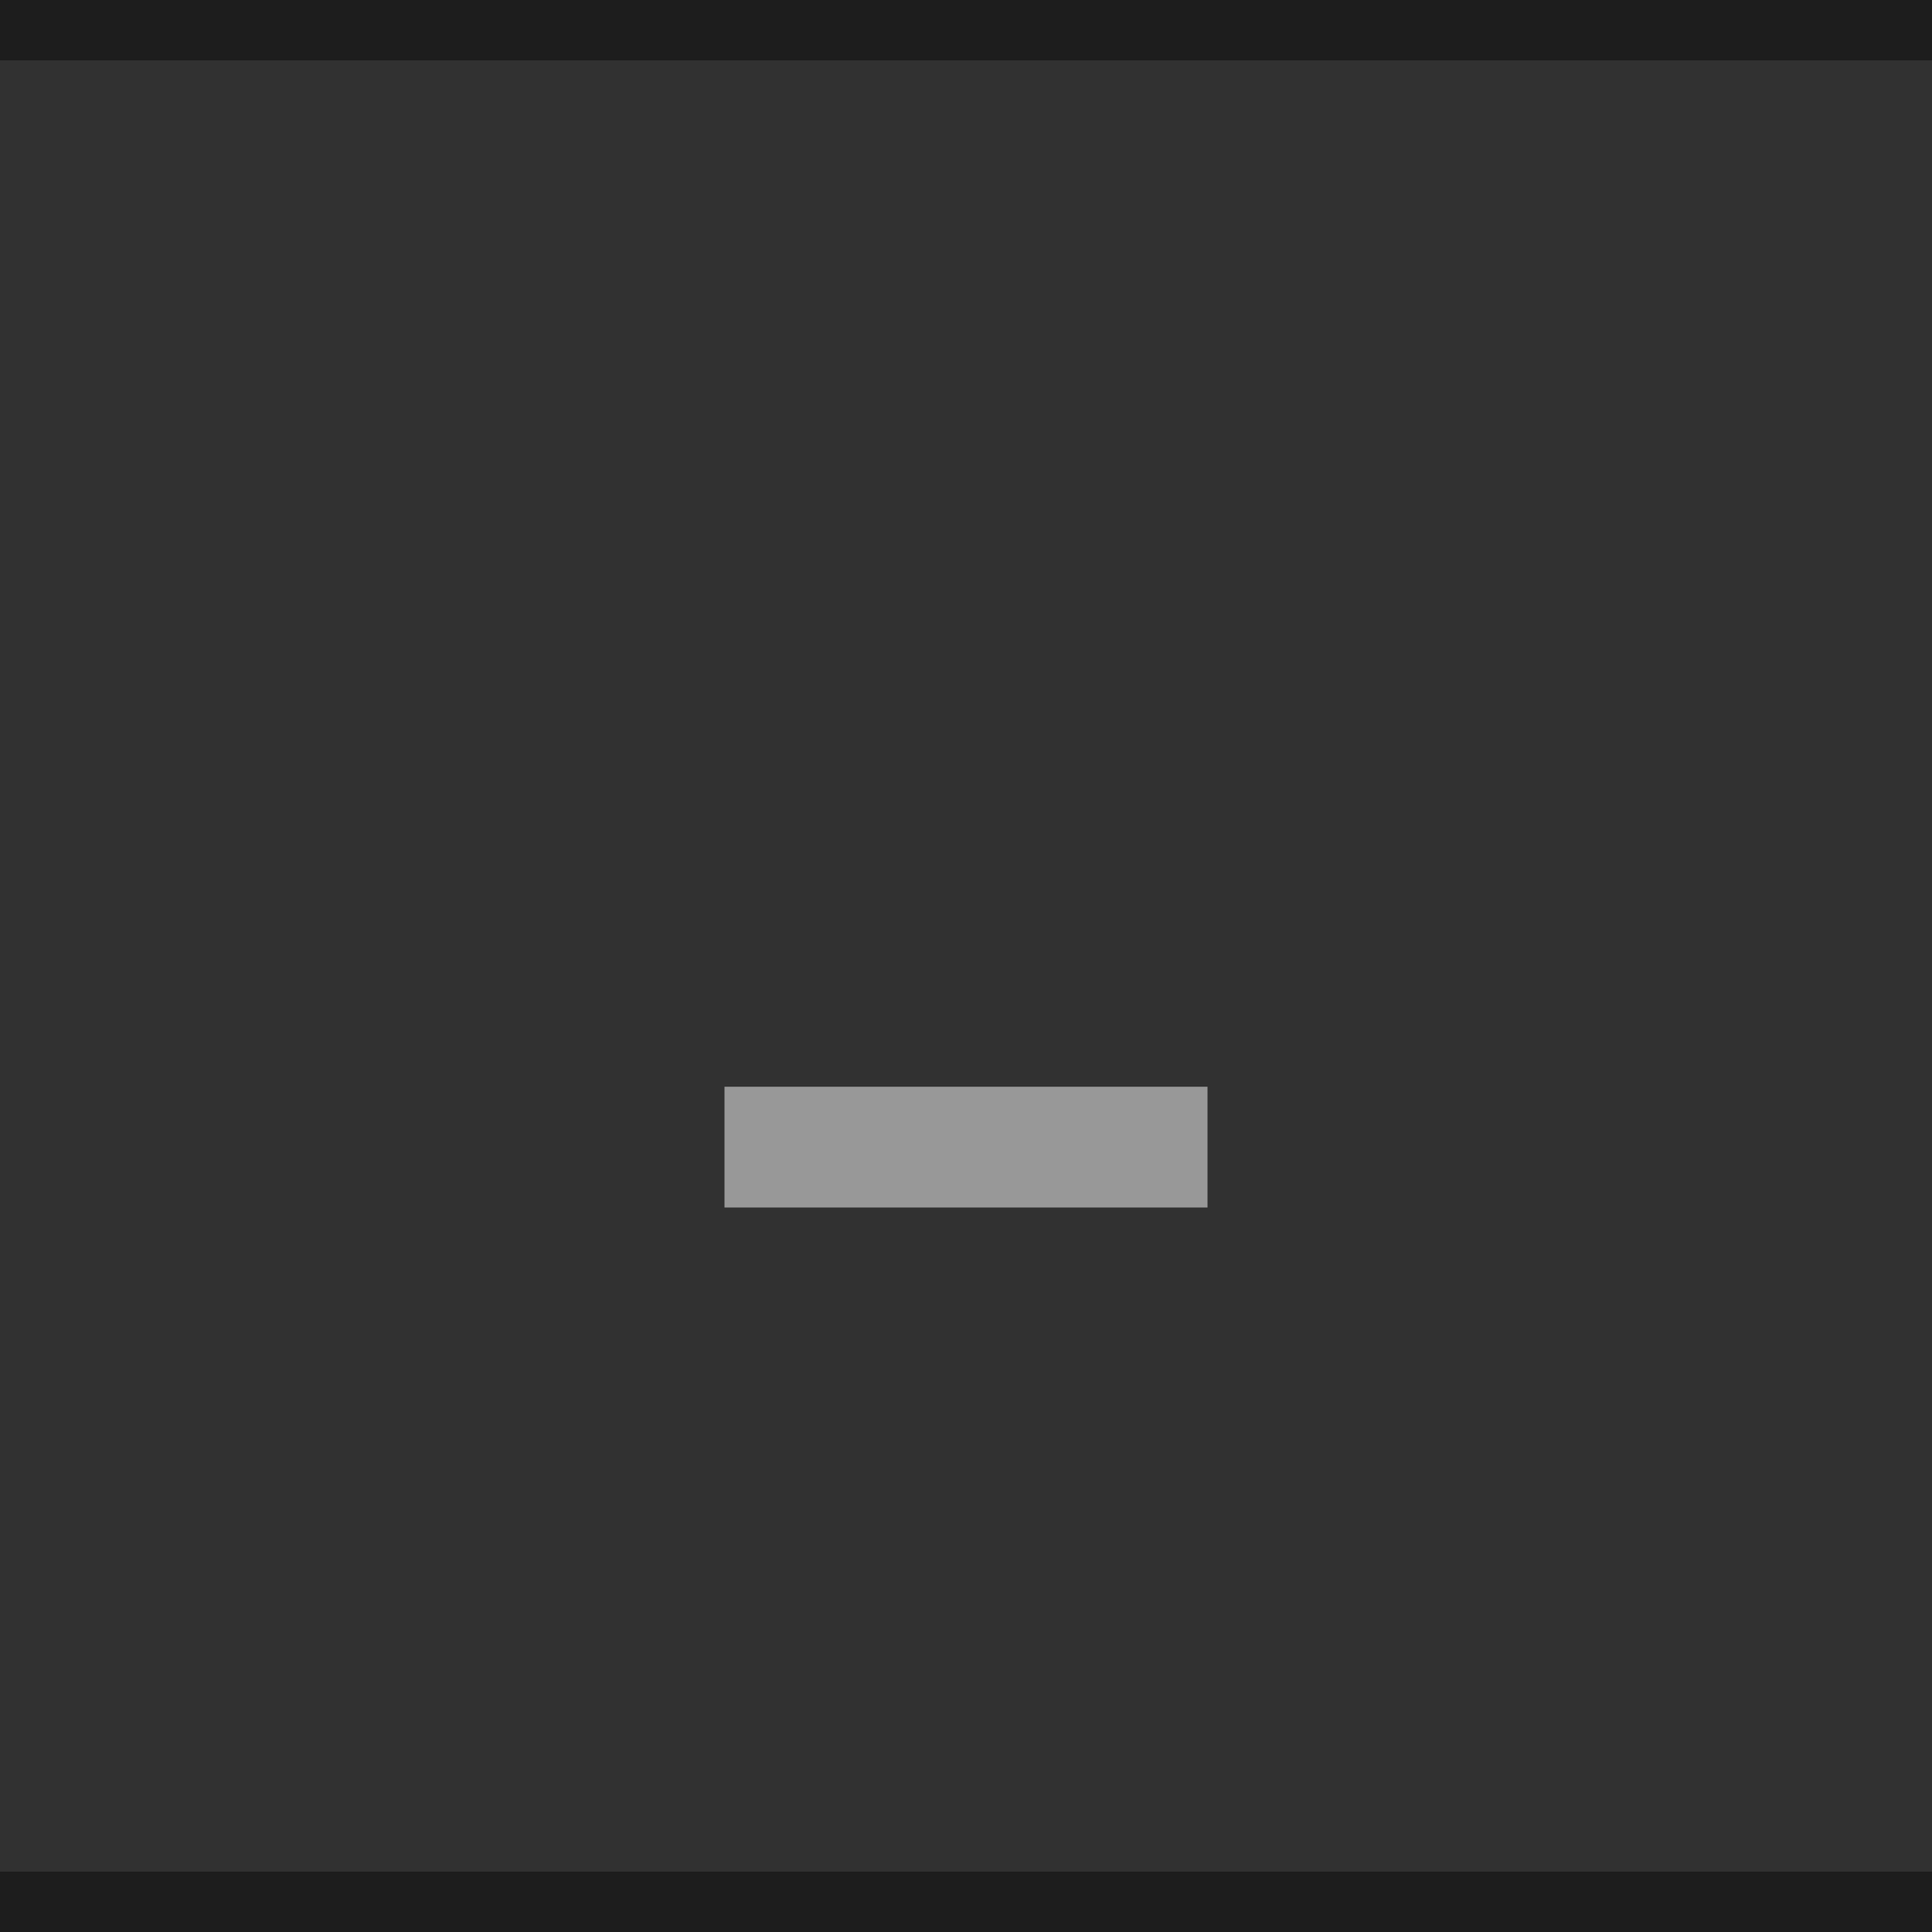
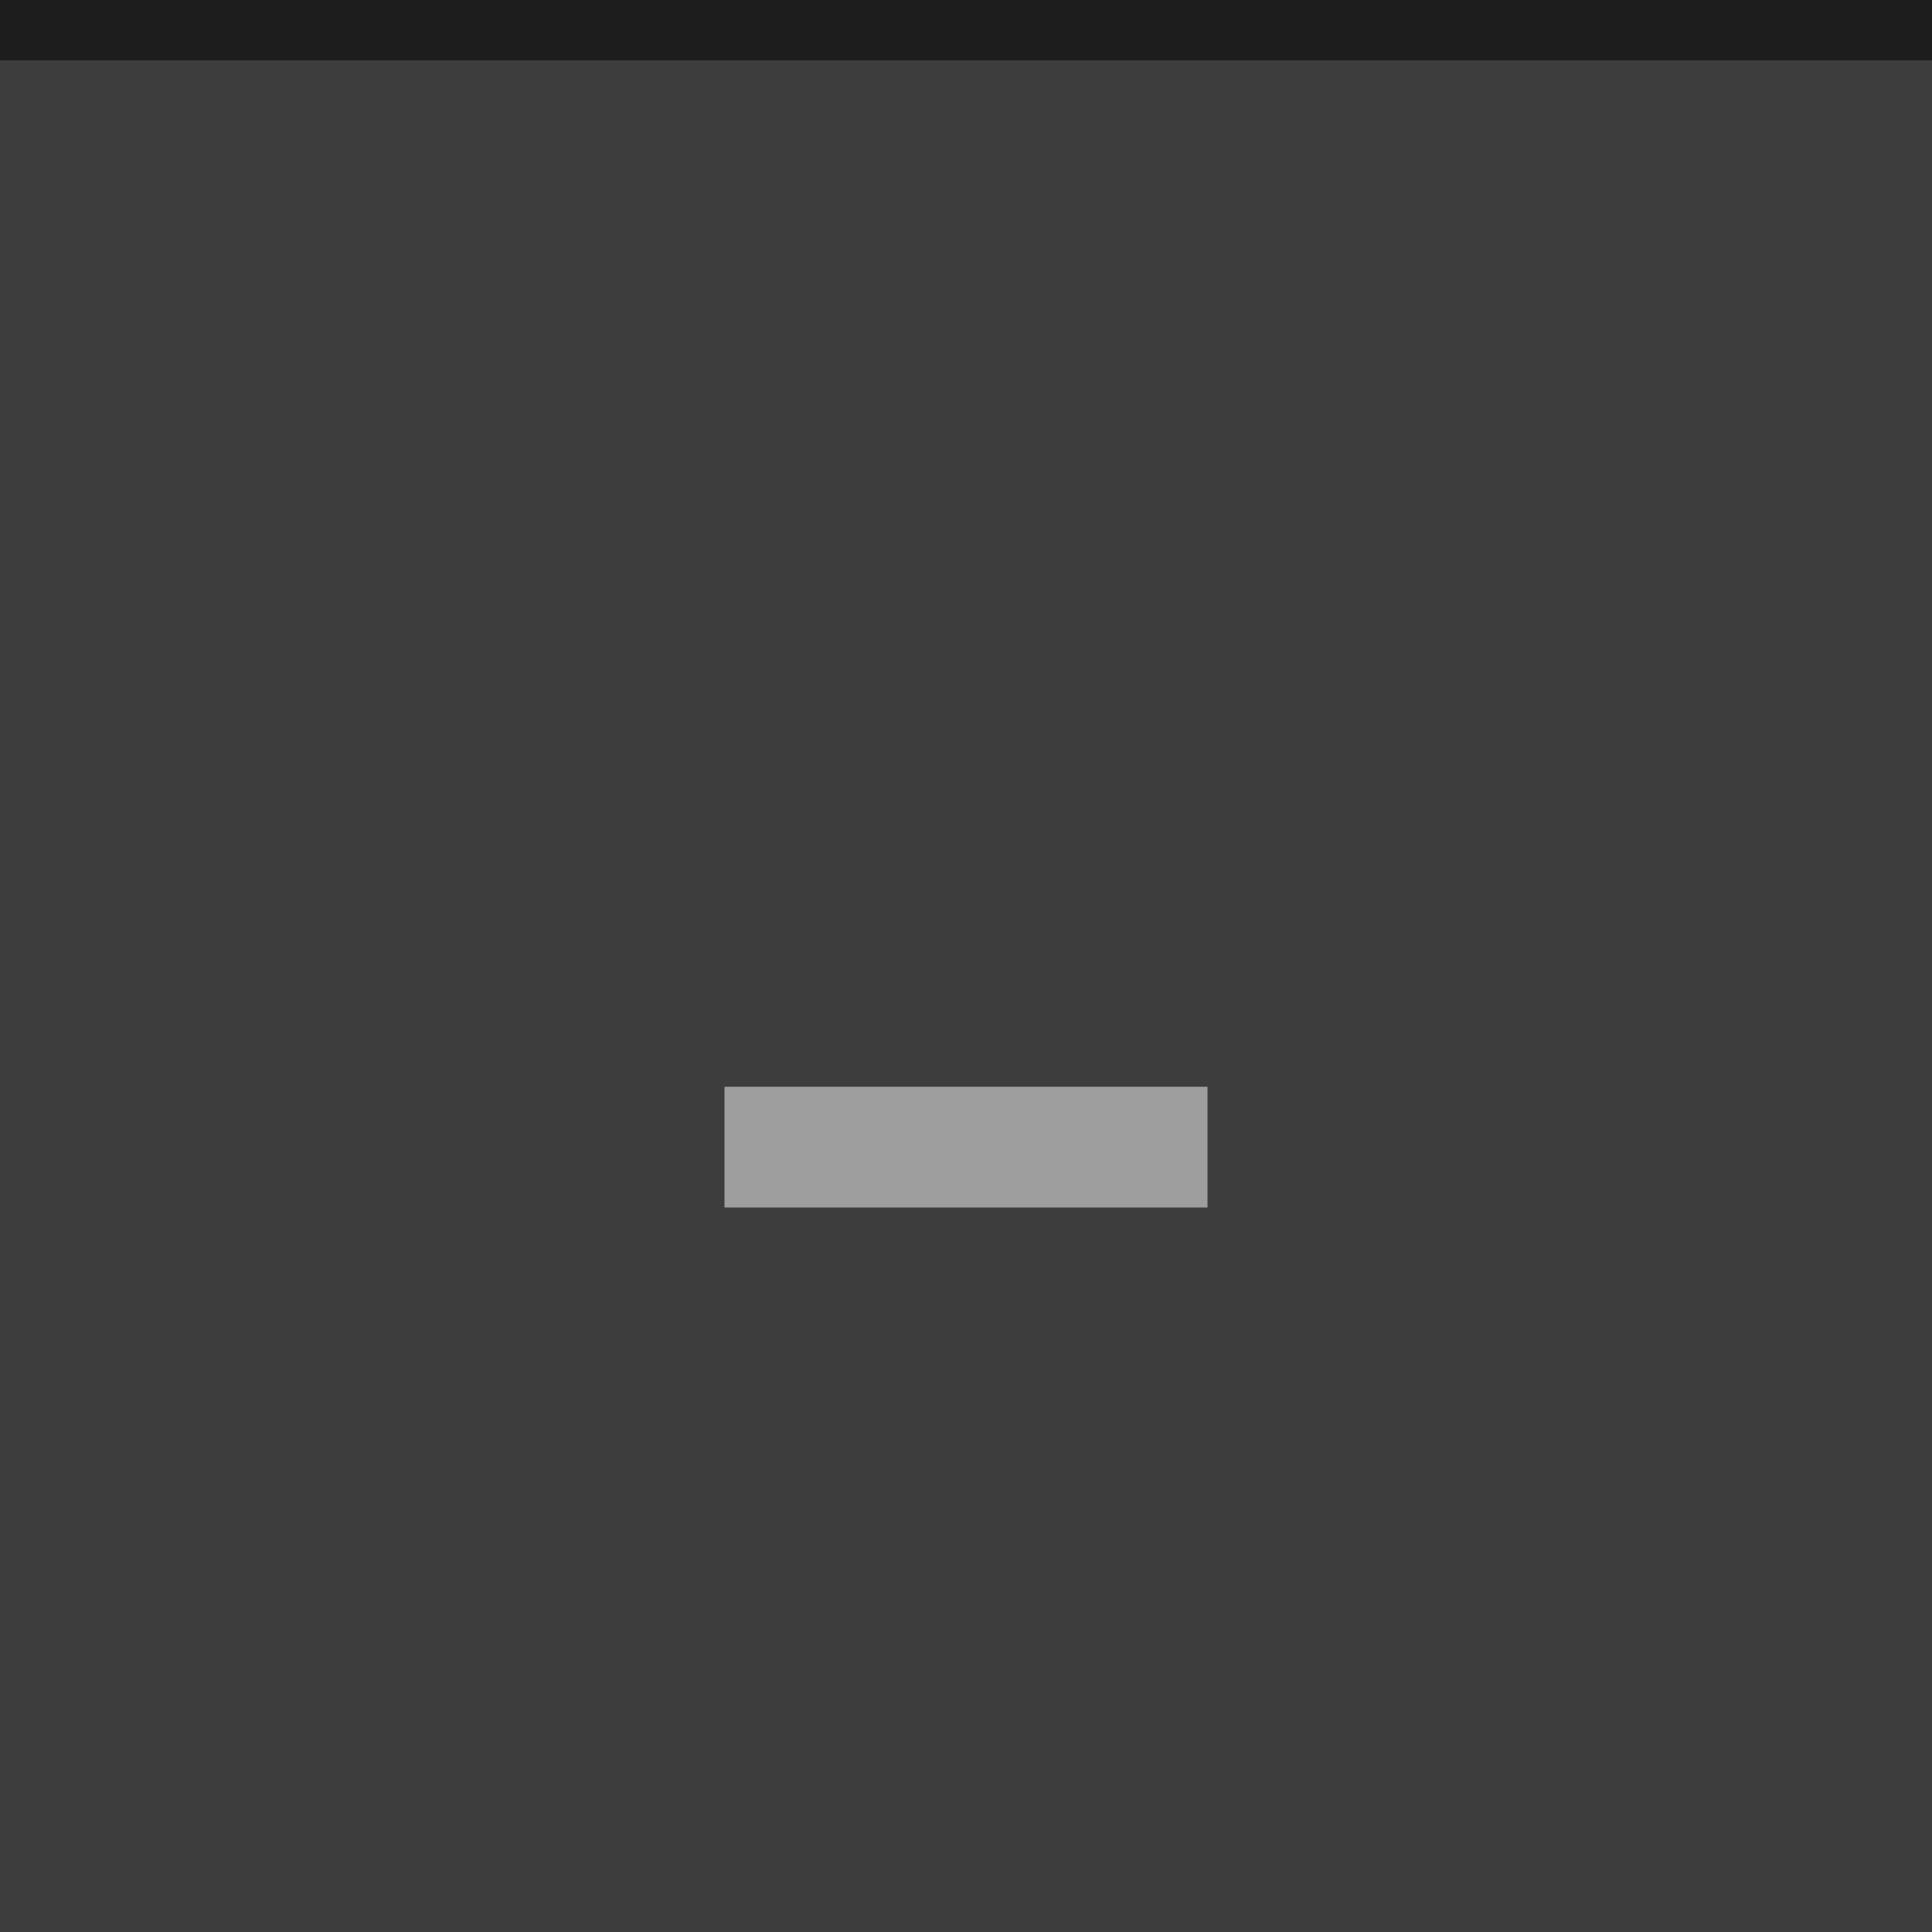
- <svg xmlns="http://www.w3.org/2000/svg" width="32" height="32" viewBox="0 0 32 32" version="1.1" id="svg12">
+ <svg xmlns="http://www.w3.org/2000/svg" id="svg12" version="1.1" viewBox="0 0 32 32" height="32" width="32">
  <defs id="defs16" />
-   <rect width="32" height="32" fill="#E0E0E0" id="rect2" style="fill:#313131;fill-opacity:1" />
-   <rect width="32" height="1" fill="#FFFFFF" fill-opacity="0.4" id="rect4" style="fill:#1d1d1d;fill-opacity:1" />
-   <g style="opacity:0.5;fill:#ffffff;fill-opacity:1" fill="#000000" opacity="0.6" id="g10">
-     <circle style="fill:#ffffff;fill-opacity:1" cx="16" cy="16" r="12" opacity="0" id="circle6" />
-     <path style="fill:#ffffff;fill-opacity:1" d="m12 18h8v2h-8z" id="path8" />
+   <rect style="fill:#3d3d3d;fill-opacity:1" id="rect2" fill="#E0E0E0" height="32" width="32" />
+   <rect style="fill:#1d1d1d;fill-opacity:1" id="rect4" fill-opacity="0.4" fill="#FFFFFF" height="1" width="32" />
+   <g id="g10" opacity="0.6" fill="#000000" style="opacity:0.5;fill:#ffffff;fill-opacity:1">
+     <circle id="circle6" opacity="0" r="12" cy="16" cx="16" style="fill:#ffffff;fill-opacity:1" />
+     <path id="path8" d="m12 18h8v2h-8z" style="fill:#ffffff;fill-opacity:1" />
  </g>
-   <rect style="fill:#1d1d1d;fill-opacity:1" id="rect112" fill-opacity="0.4" fill="#FFFFFF" height="1" width="32" x="0" y="31" />
</svg>
